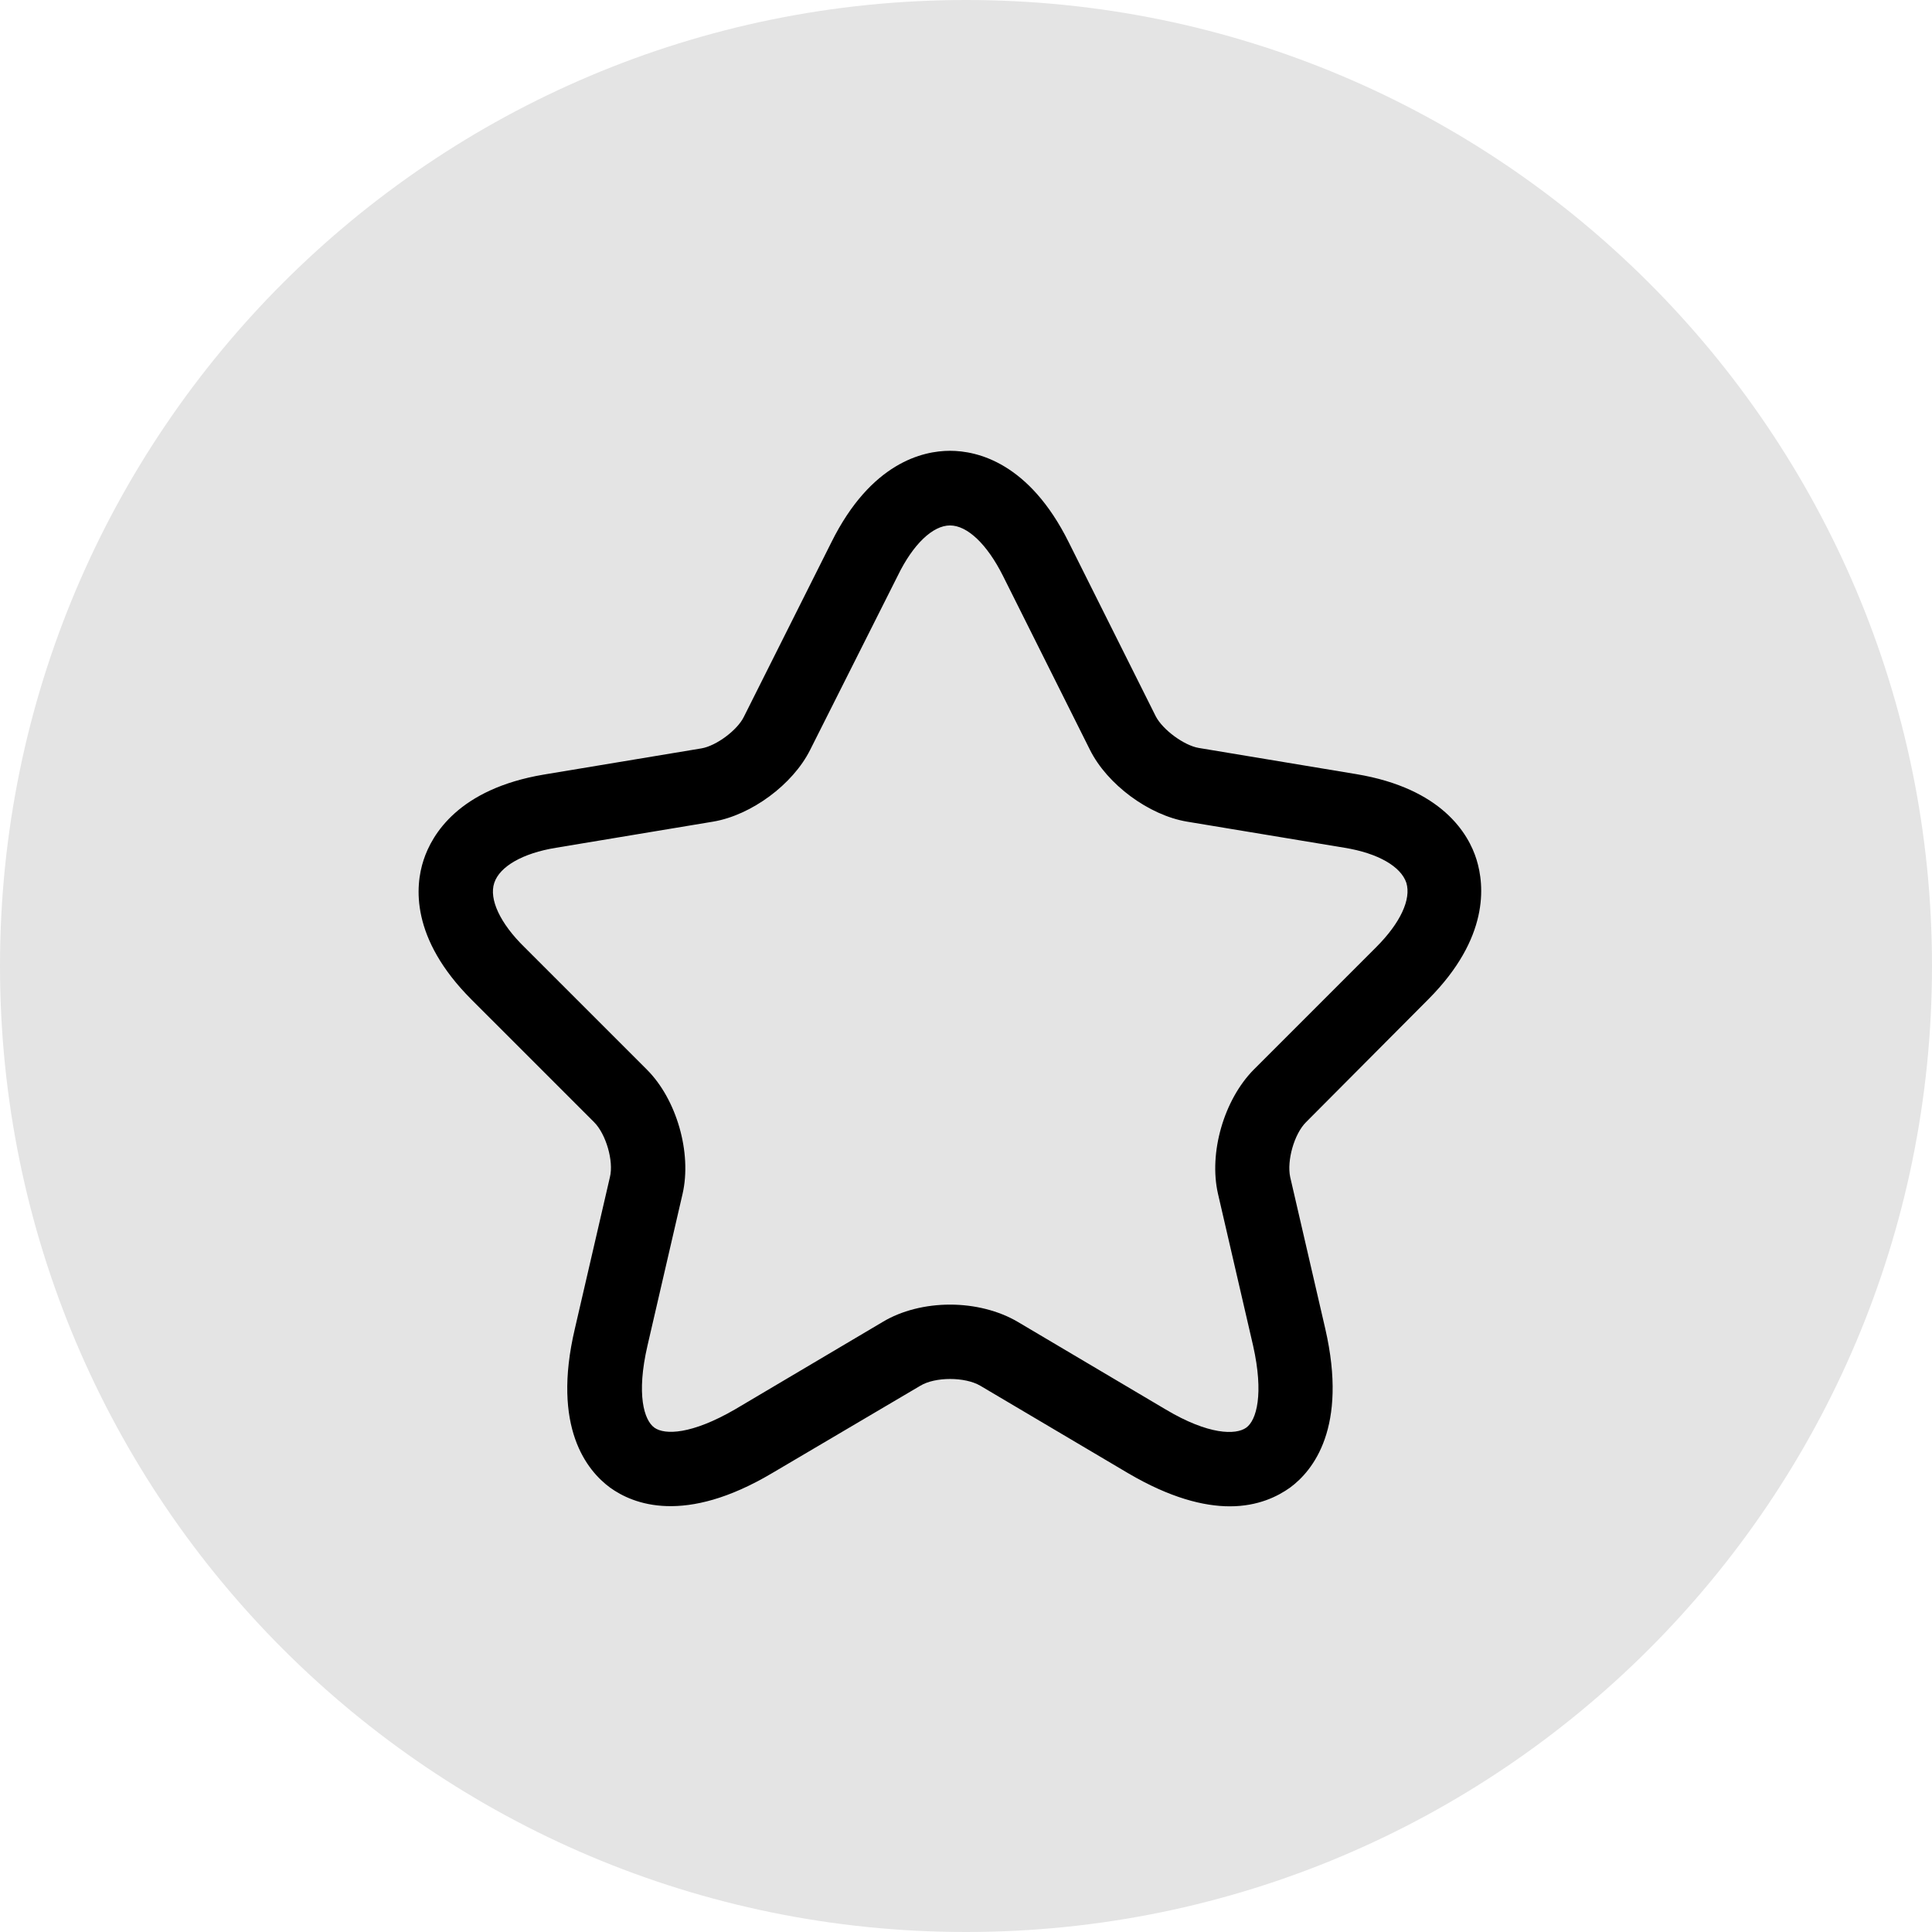
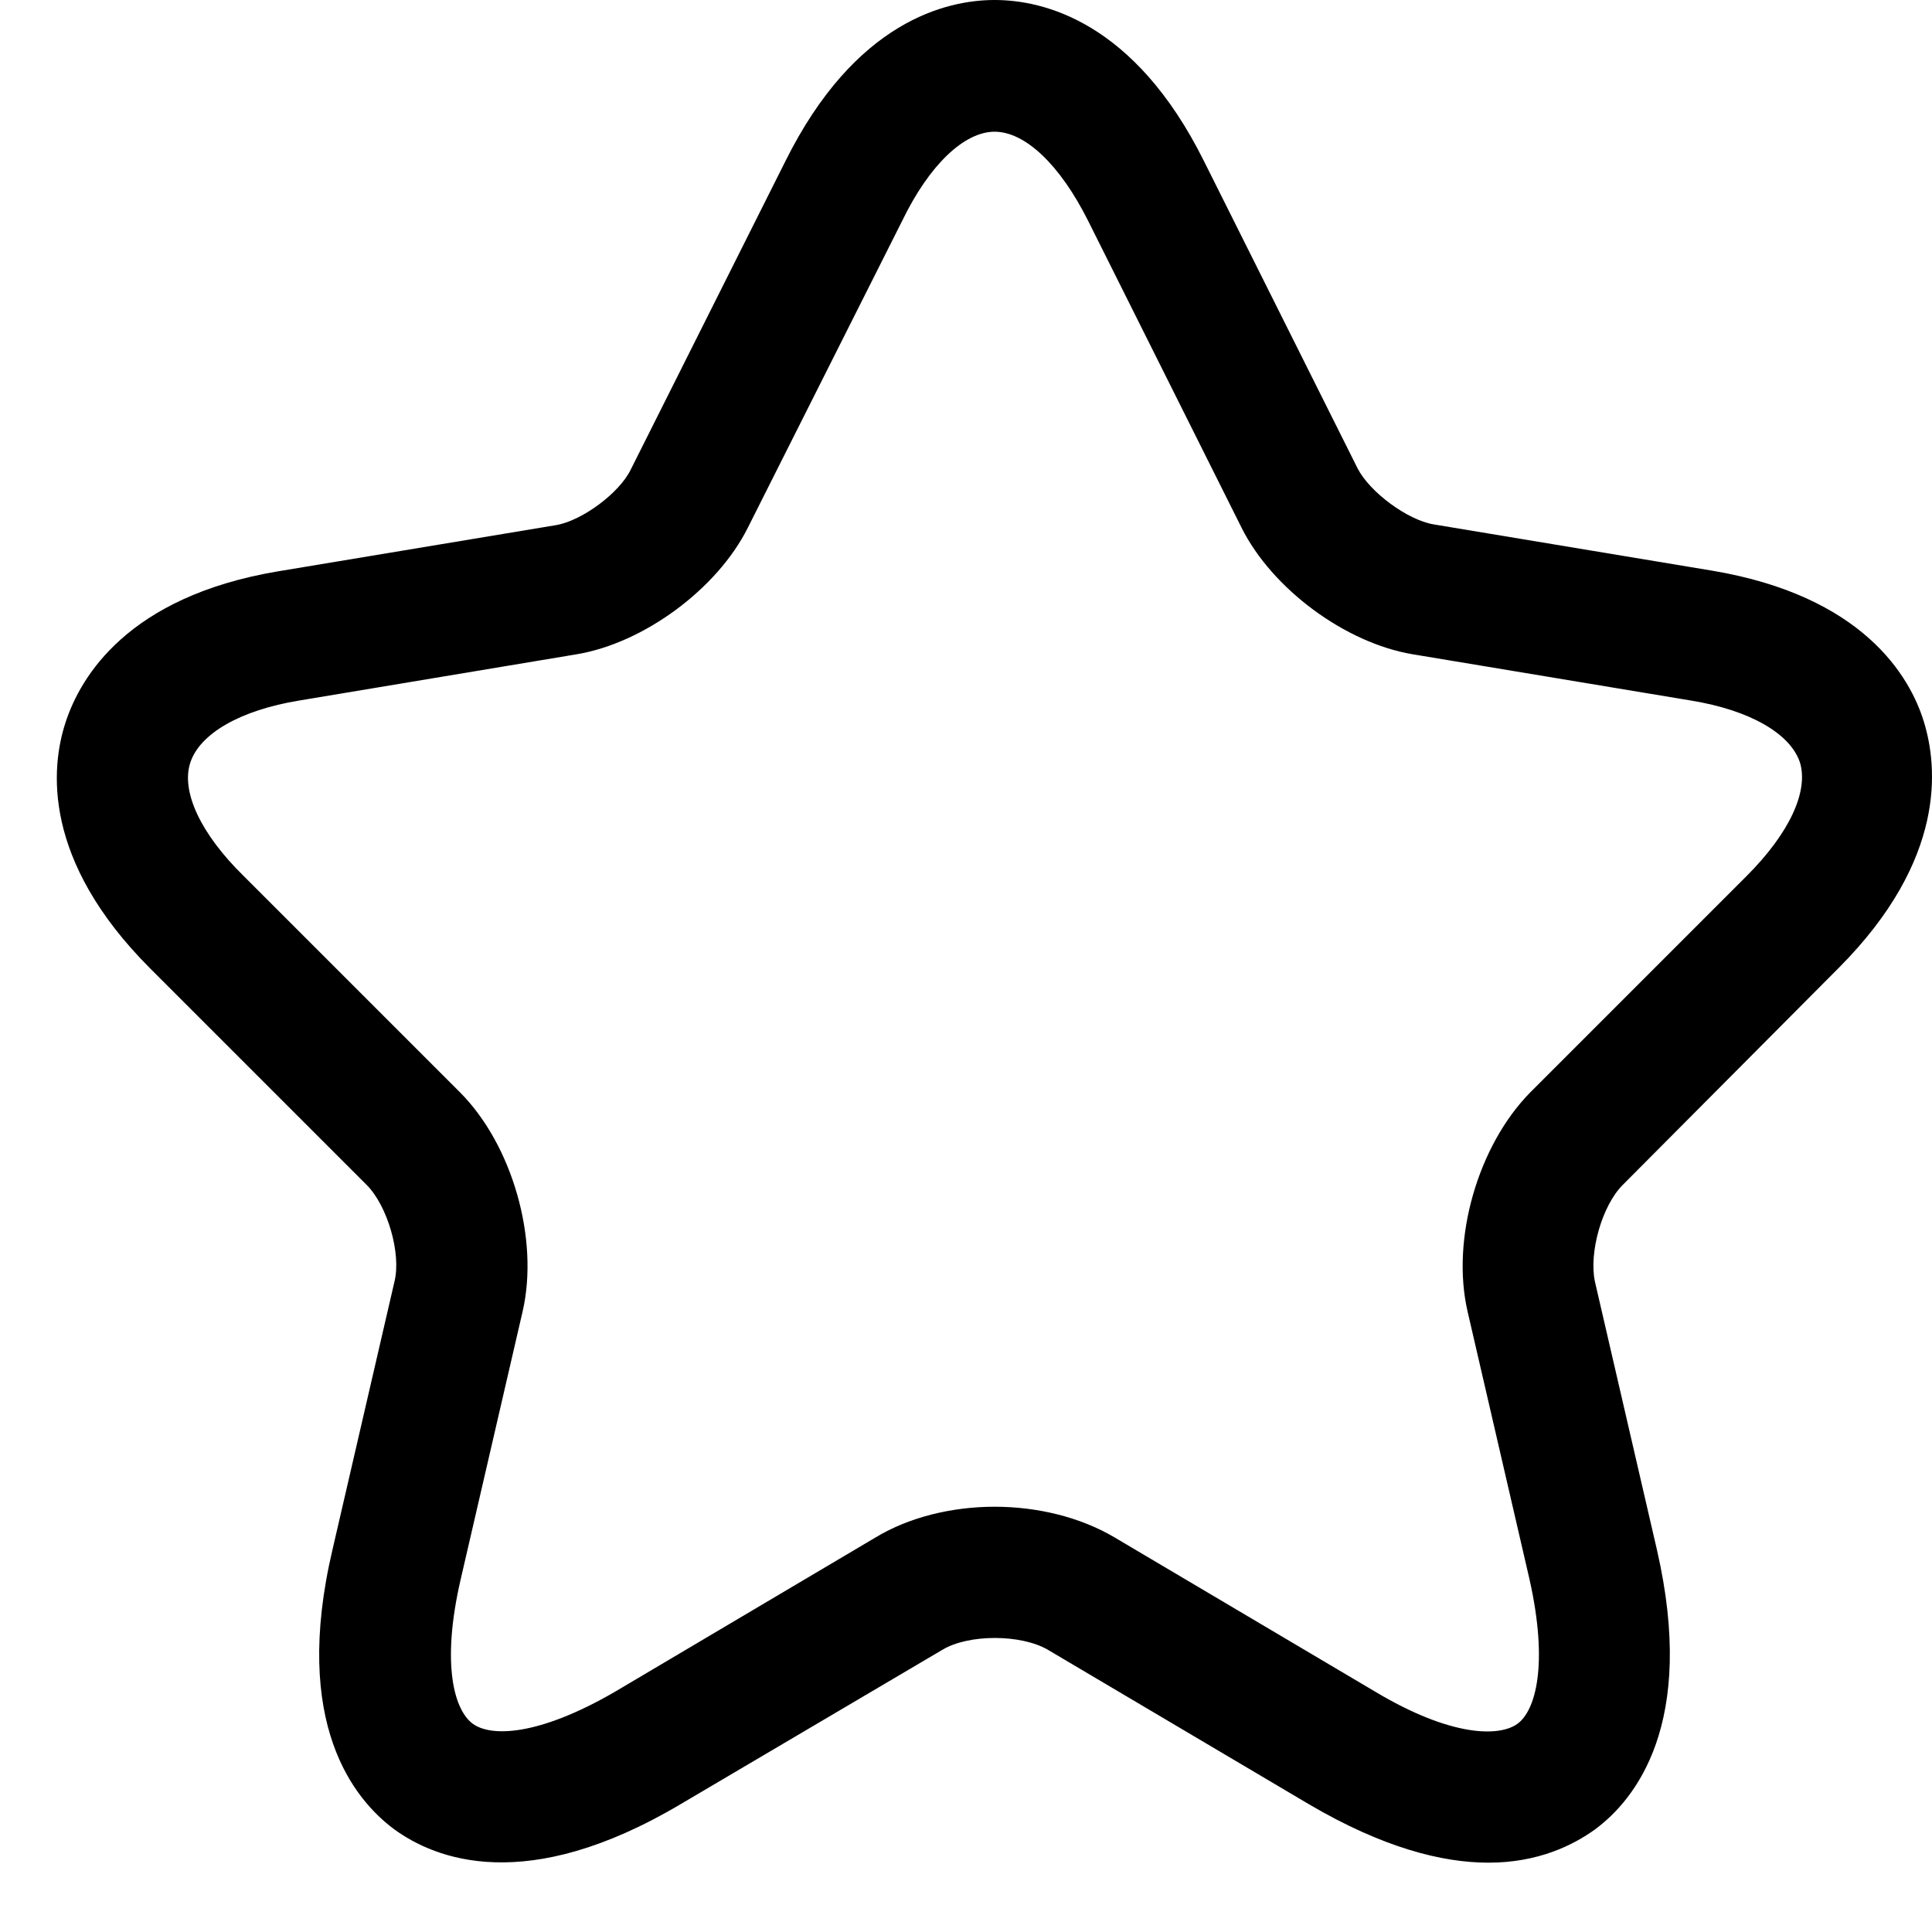
- <svg xmlns="http://www.w3.org/2000/svg" width="30" height="30" viewBox="0 0 30 30" fill="none">
-   <circle cx="15" cy="15" r="15" fill="#E4E4E4" />
-   <path d="M19.097 23.39C18.691 23.39 18.169 23.259 17.516 22.875L15.221 21.517C14.983 21.378 14.522 21.378 14.292 21.517L11.989 22.875C10.63 23.681 9.832 23.359 9.471 23.098C9.118 22.837 8.565 22.169 8.926 20.634L9.471 18.277C9.532 18.031 9.41 17.609 9.225 17.425L7.321 15.521C6.37 14.569 6.446 13.755 6.577 13.356C6.707 12.957 7.122 12.251 8.442 12.028L10.891 11.621C11.121 11.583 11.451 11.337 11.551 11.13L12.91 8.42C13.524 7.184 14.33 7 14.752 7C15.175 7 15.981 7.184 16.595 8.42L17.946 11.122C18.053 11.33 18.384 11.575 18.614 11.614L21.063 12.021C22.391 12.243 22.805 12.949 22.928 13.349C23.051 13.748 23.128 14.562 22.183 15.513L20.28 17.425C20.095 17.609 19.98 18.024 20.034 18.277L20.579 20.634C20.932 22.169 20.387 22.837 20.034 23.098C19.842 23.236 19.535 23.39 19.097 23.39ZM14.752 20.258C15.129 20.258 15.505 20.35 15.804 20.526L18.099 21.885C18.767 22.284 19.19 22.284 19.351 22.169C19.512 22.054 19.627 21.647 19.458 20.895L18.913 18.538C18.767 17.901 19.005 17.079 19.466 16.611L21.37 14.707C21.746 14.331 21.915 13.963 21.838 13.709C21.754 13.456 21.4 13.249 20.878 13.164L18.43 12.758C17.838 12.658 17.194 12.182 16.925 11.644L15.574 8.942C15.328 8.451 15.021 8.159 14.752 8.159C14.484 8.159 14.177 8.451 13.939 8.942L12.58 11.644C12.311 12.182 11.666 12.658 11.075 12.758L8.634 13.164C8.112 13.249 7.759 13.456 7.675 13.709C7.59 13.963 7.767 14.339 8.143 14.707L10.047 16.611C10.507 17.072 10.745 17.901 10.599 18.538L10.054 20.895C9.878 21.655 10.001 22.054 10.162 22.169C10.323 22.284 10.738 22.276 11.413 21.885L13.708 20.526C14 20.35 14.376 20.258 14.752 20.258Z" fill="black" />
+ <svg xmlns="http://www.w3.org/2000/svg" width="17" height="17" viewBox="0 0 17 17" fill="none">
+   <path d="M13.097 16.39C12.691 16.39 12.169 16.259 11.516 15.875L9.221 14.517C8.983 14.378 8.522 14.378 8.292 14.517L5.989 15.875C4.63 16.681 3.832 16.359 3.471 16.098C3.118 15.837 2.565 15.169 2.926 13.634L3.471 11.277C3.532 11.031 3.41 10.609 3.225 10.425L1.321 8.521C0.37 7.569 0.446 6.755 0.577 6.356C0.707 5.957 1.122 5.251 2.442 5.028L4.891 4.621C5.121 4.583 5.452 4.337 5.551 4.13L6.91 1.42C7.524 0.184 8.33 0 8.752 0C9.175 0 9.981 0.184 10.595 1.42L11.946 4.122C12.053 4.33 12.383 4.575 12.614 4.614L15.063 5.021C16.391 5.243 16.805 5.949 16.928 6.349C17.051 6.748 17.128 7.562 16.183 8.513L14.28 10.425C14.095 10.609 13.98 11.024 14.034 11.277L14.579 13.634C14.932 15.169 14.387 15.837 14.034 16.098C13.842 16.236 13.535 16.39 13.097 16.39ZM8.752 13.258C9.129 13.258 9.505 13.35 9.804 13.526L12.1 14.885C12.767 15.284 13.19 15.284 13.351 15.169C13.512 15.054 13.627 14.647 13.458 13.895L12.913 11.538C12.767 10.901 13.005 10.079 13.466 9.611L15.37 7.707C15.746 7.331 15.915 6.963 15.838 6.709C15.754 6.456 15.4 6.249 14.878 6.164L12.43 5.757C11.838 5.658 11.194 5.182 10.925 4.644L9.574 1.942C9.328 1.451 9.021 1.159 8.752 1.159C8.484 1.159 8.177 1.451 7.939 1.942L6.58 4.644C6.311 5.182 5.666 5.658 5.075 5.757L2.634 6.164C2.112 6.249 1.759 6.456 1.675 6.709C1.59 6.963 1.767 7.339 2.143 7.707L4.047 9.611C4.507 10.072 4.745 10.901 4.599 11.538L4.054 13.895C3.878 14.655 4.001 15.054 4.162 15.169C4.323 15.284 4.738 15.277 5.413 14.885L7.708 13.526C8 13.35 8.376 13.258 8.752 13.258Z" fill="black" />
</svg>
